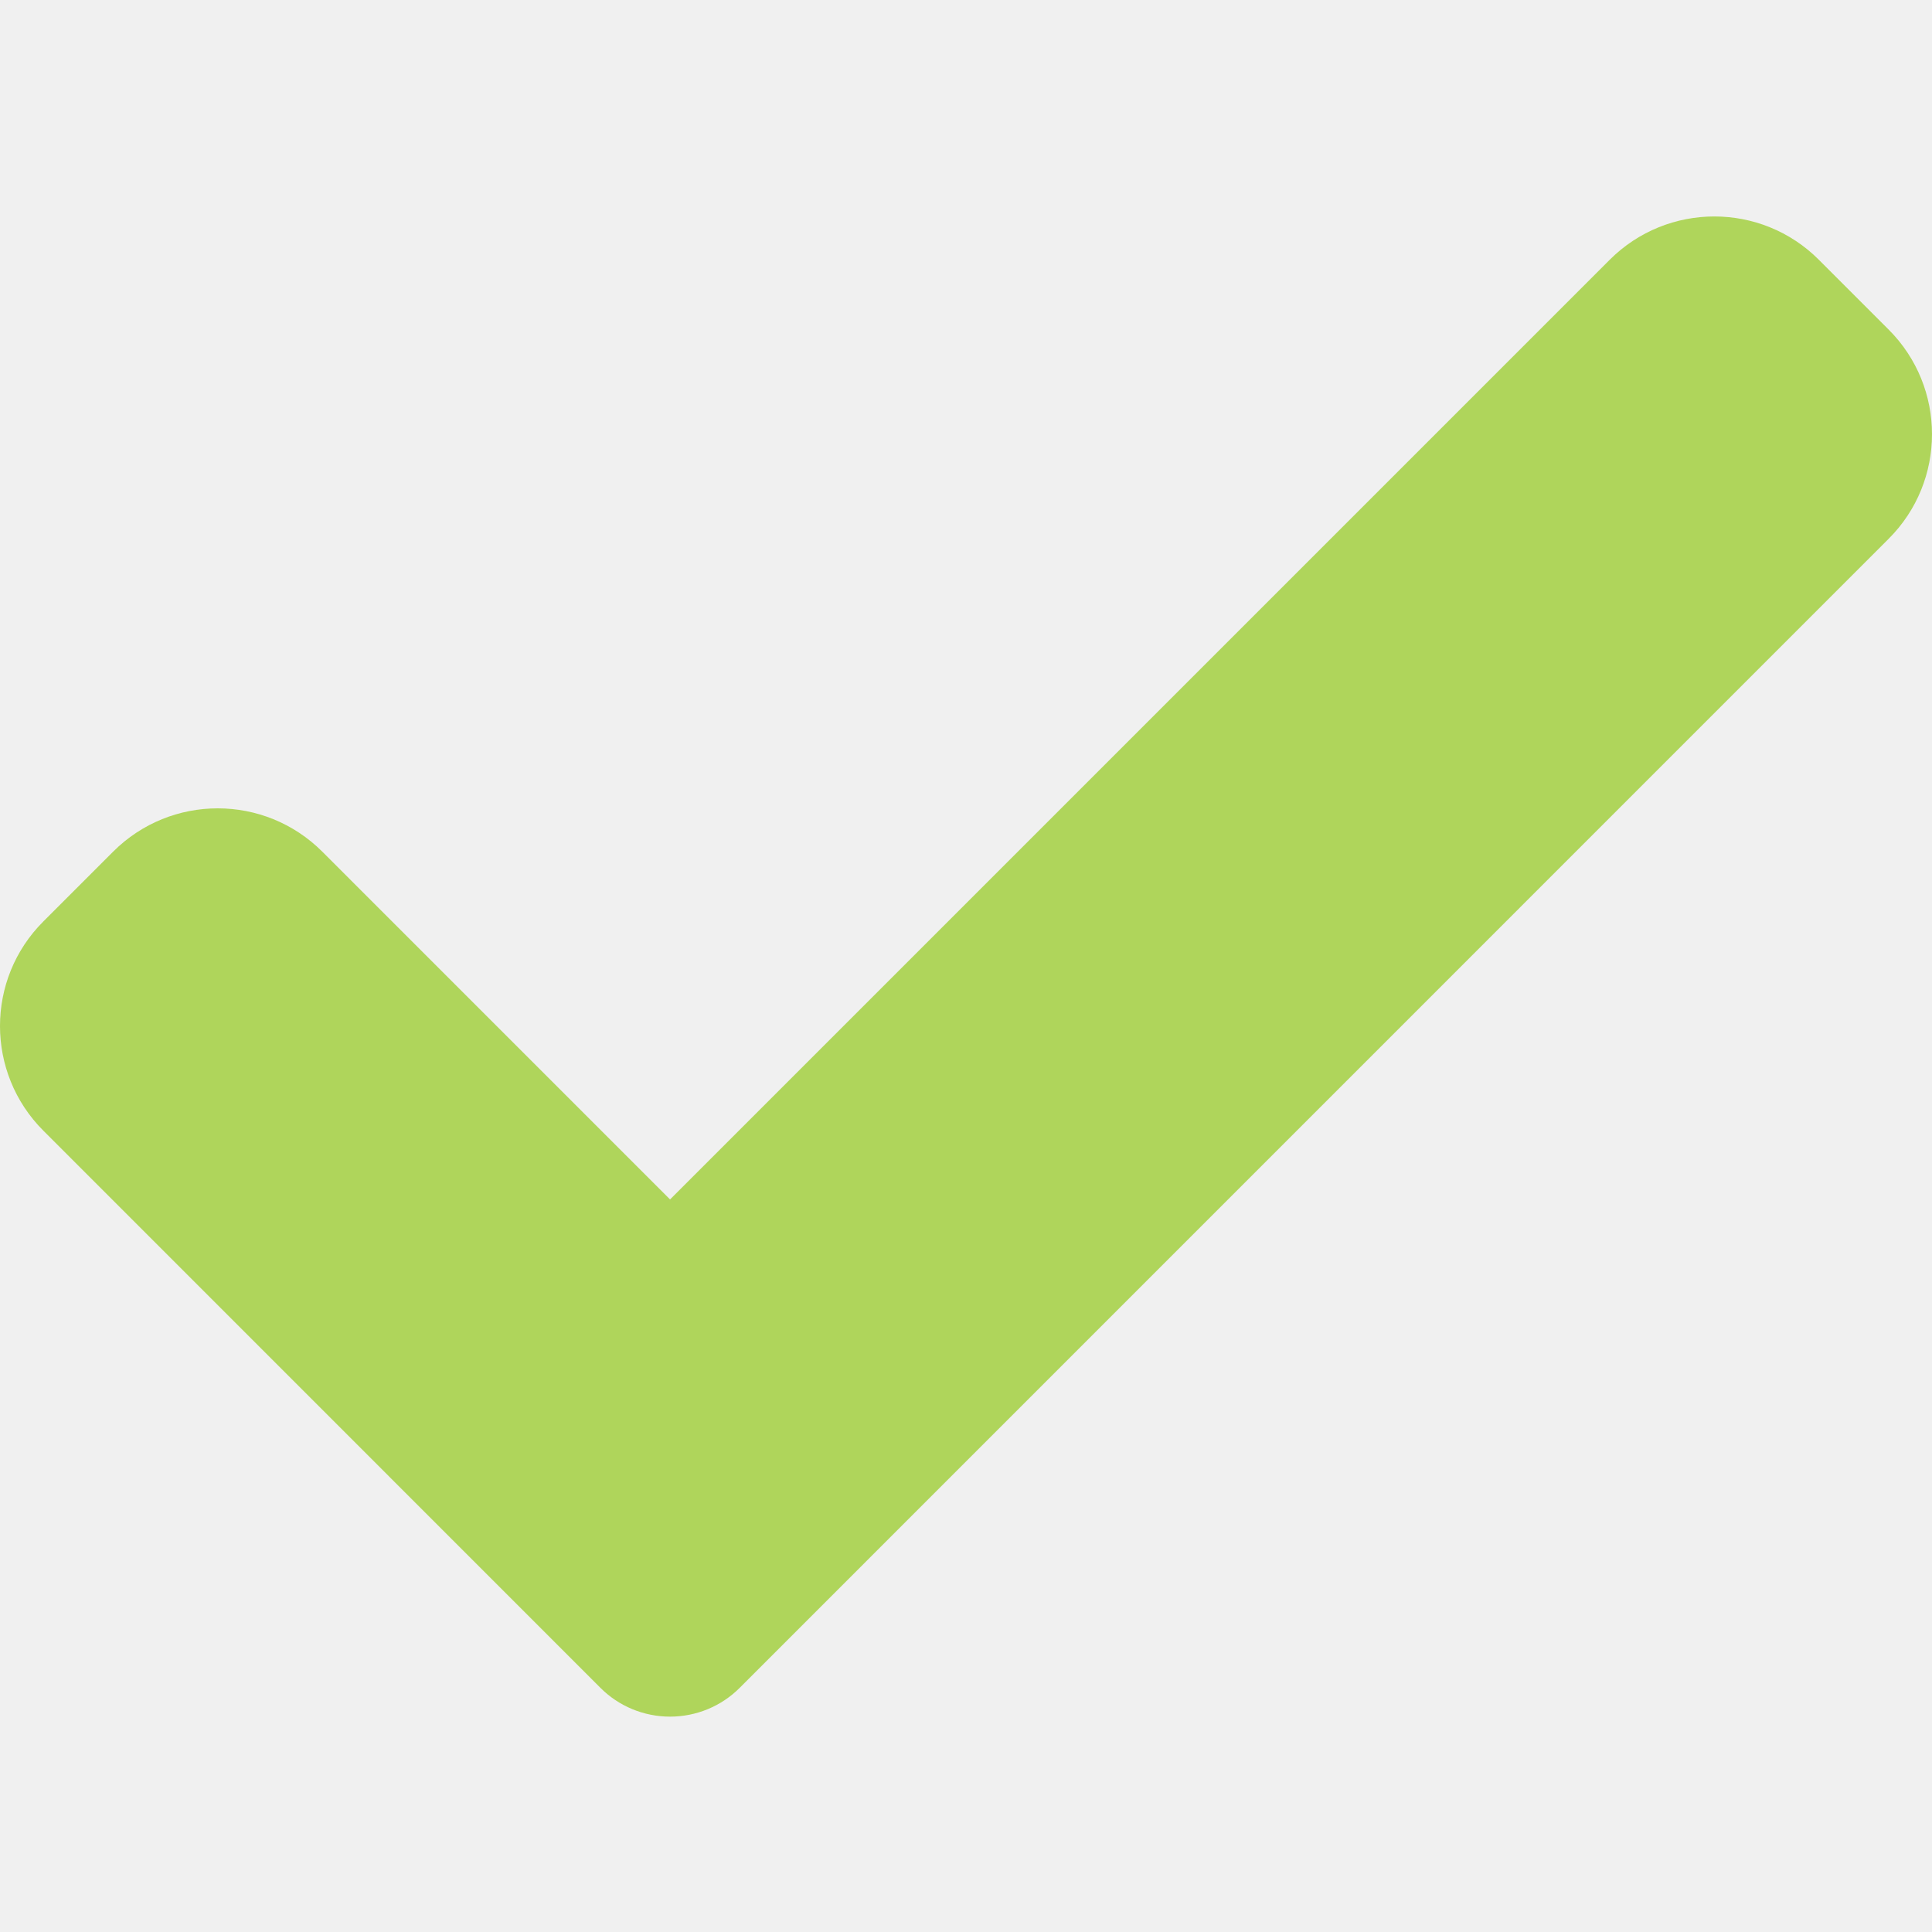
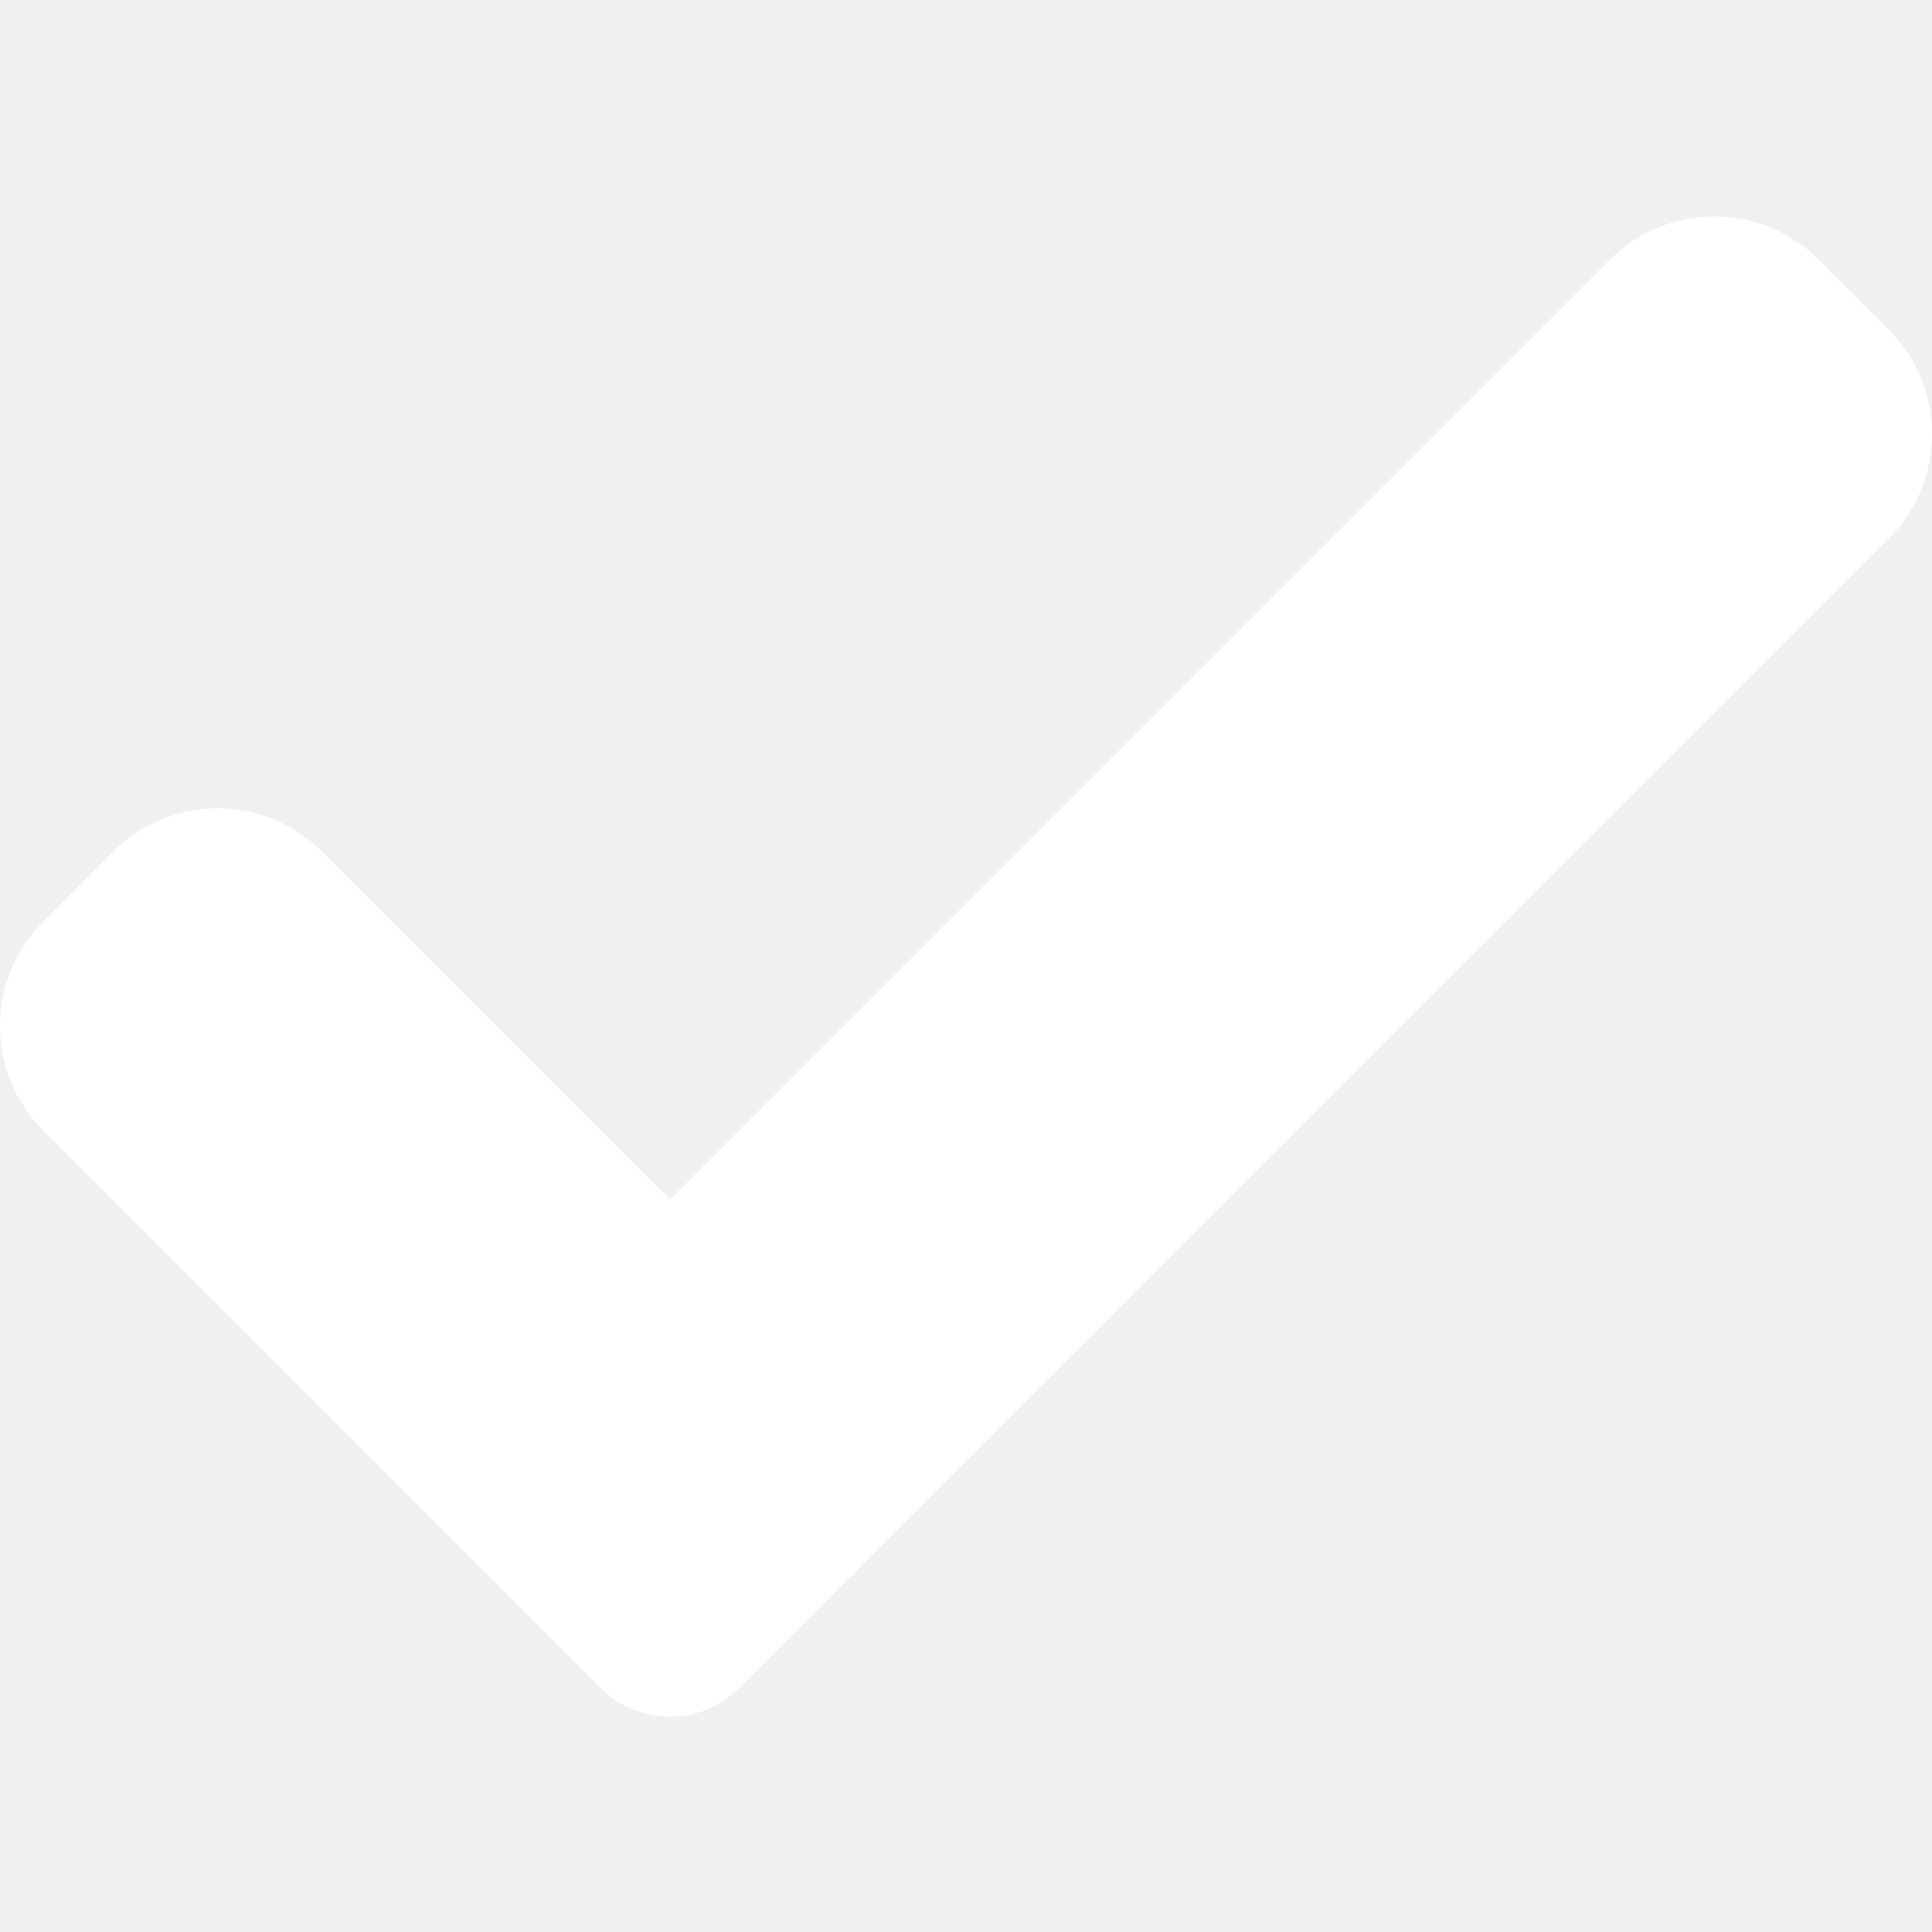
<svg xmlns="http://www.w3.org/2000/svg" height="417pt" viewBox="0 -46 417.813 417" width="417pt">
-   <path d="m159.988 318.582c-3.988 4.012-9.43 6.25-15.082 6.25s-11.094-2.238-15.082-6.25l-120.449-120.469c-12.5-12.5-12.5-32.77 0-45.246l15.082-15.086c12.504-12.5 32.75-12.5 45.25 0l75.199 75.203 203.199-203.203c12.504-12.5 32.77-12.5 45.25 0l15.082 15.086c12.5 12.5 12.5 32.766 0 45.246zm0 0" fill="#afd55b" />
+   <path d="m159.988 318.582c-3.988 4.012-9.43 6.25-15.082 6.25s-11.094-2.238-15.082-6.25l-120.449-120.469c-12.5-12.5-12.5-32.77 0-45.246l15.082-15.086c12.504-12.5 32.75-12.5 45.25 0l75.199 75.203 203.199-203.203c12.504-12.5 32.77-12.5 45.25 0l15.082 15.086c12.5 12.5 12.5 32.766 0 45.246zm0 0" fill="#ffffff" />
</svg>
